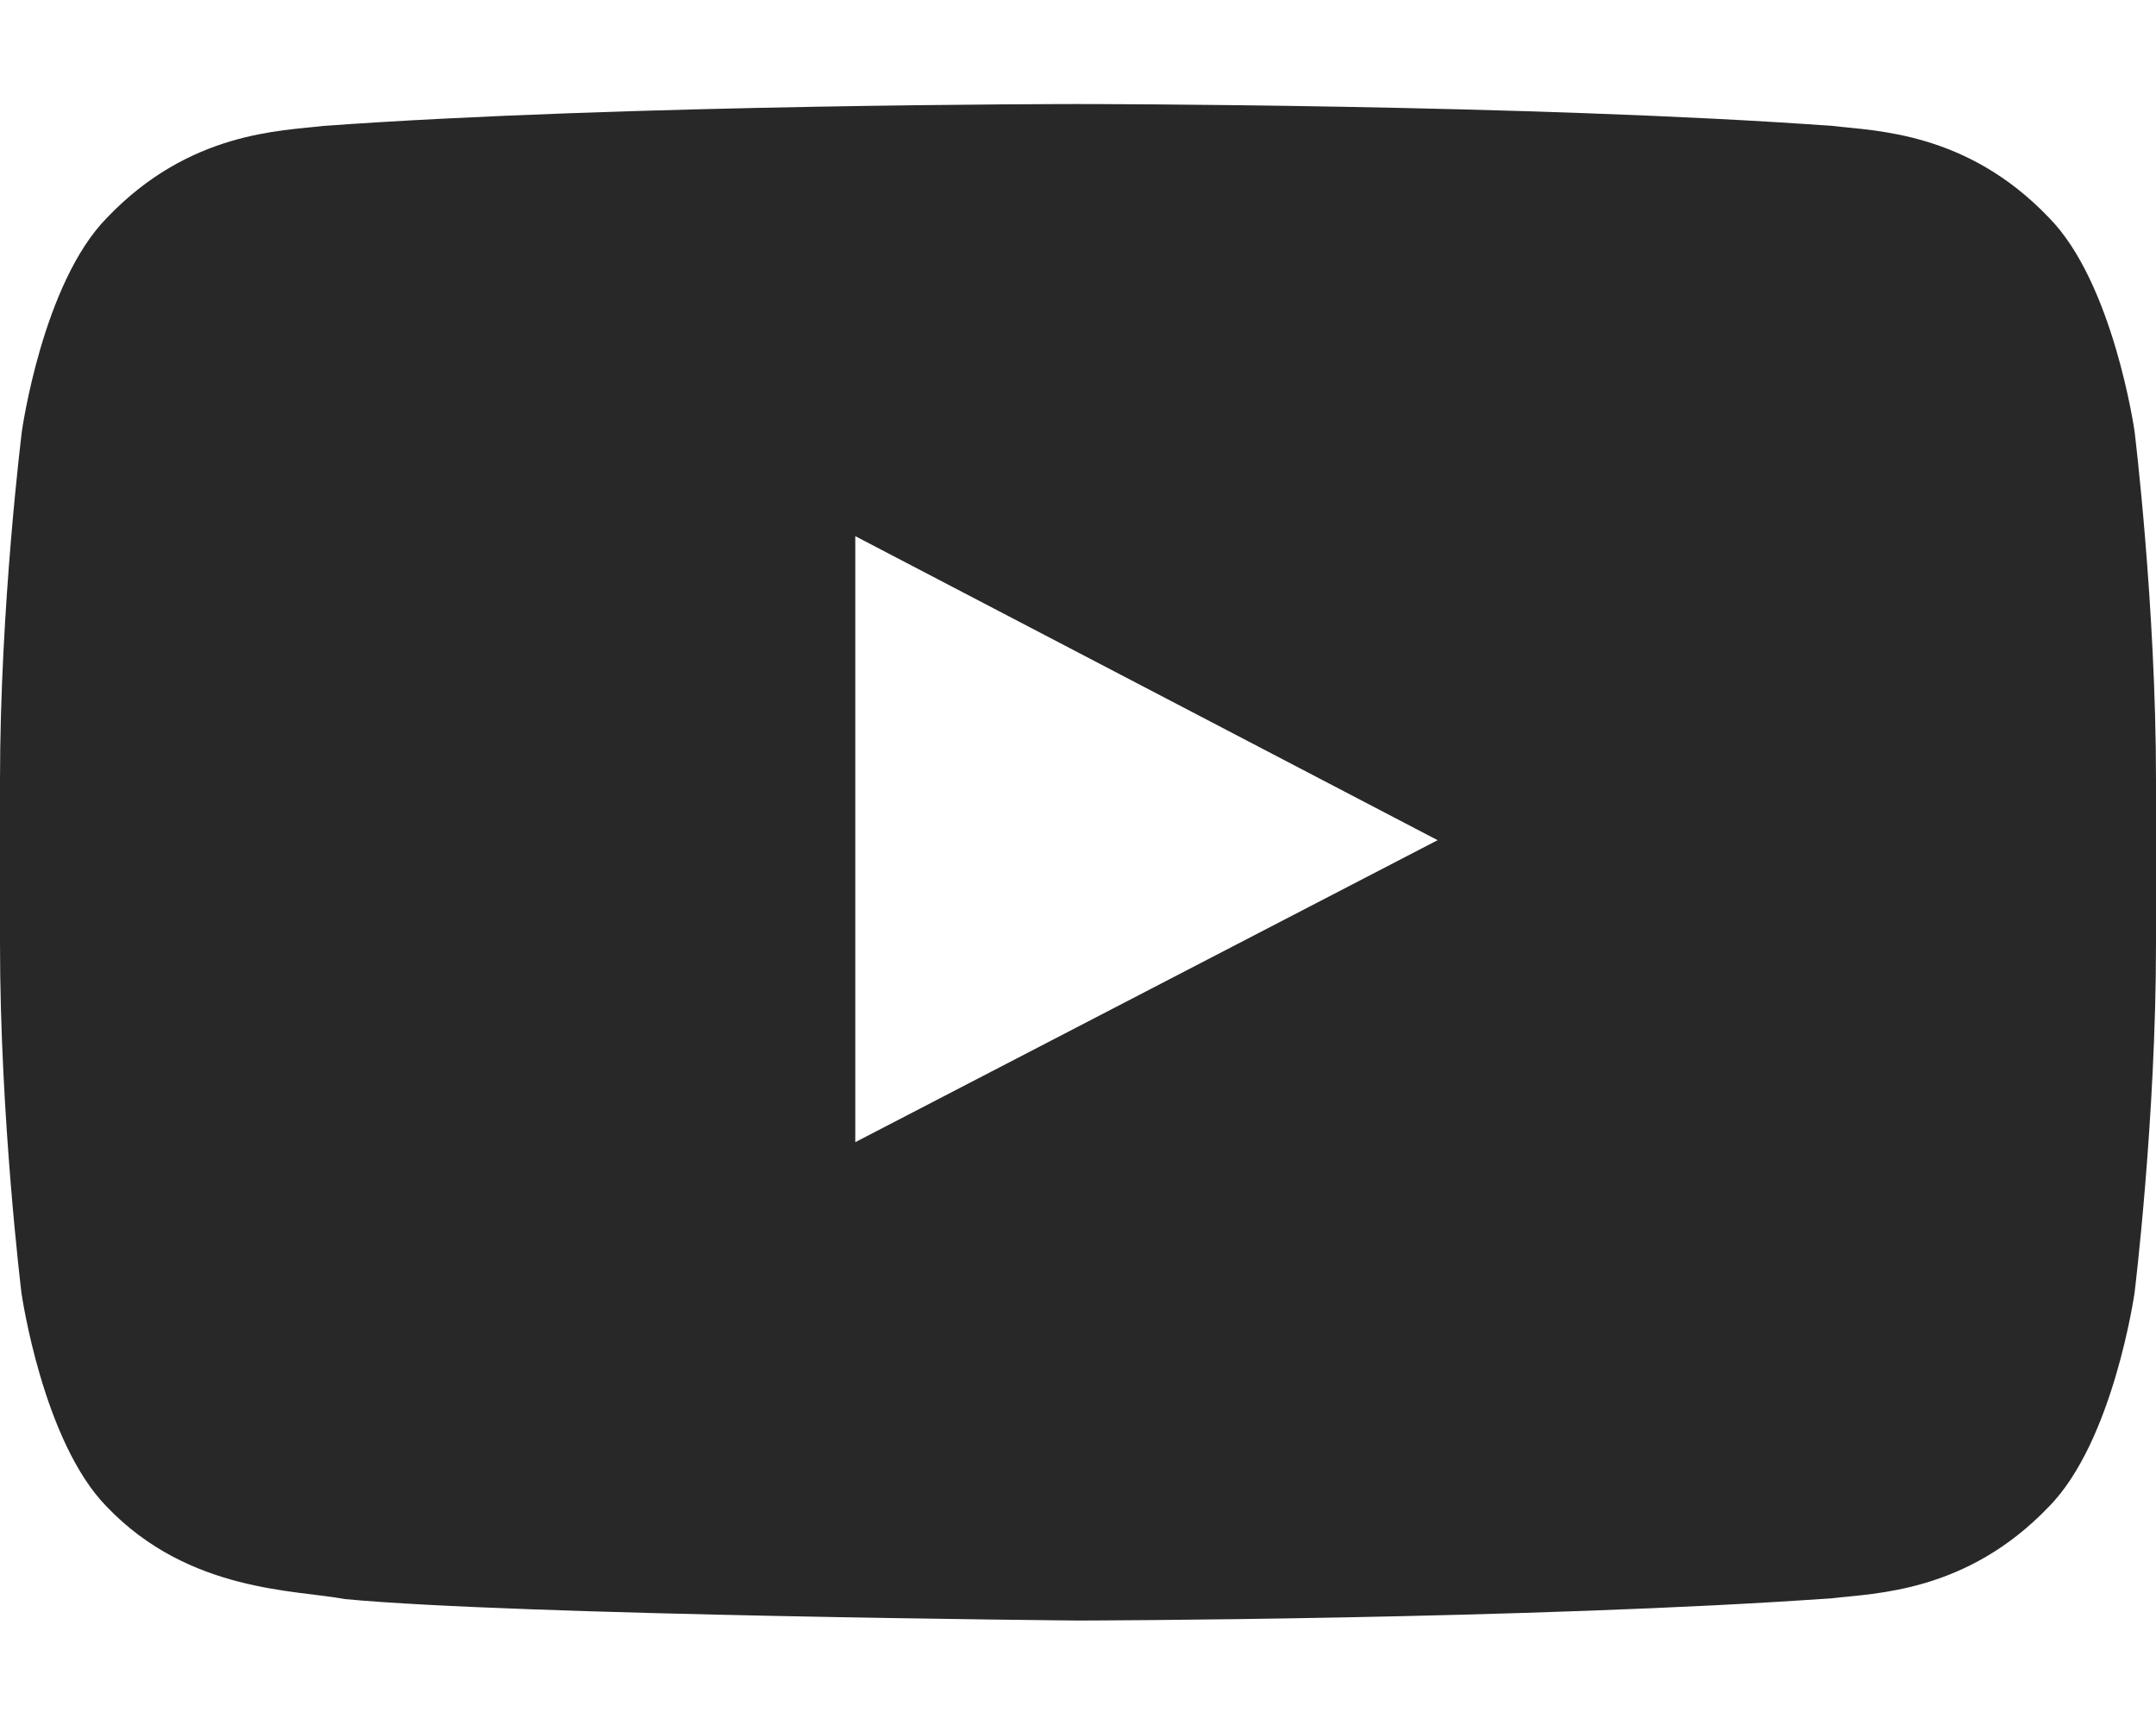
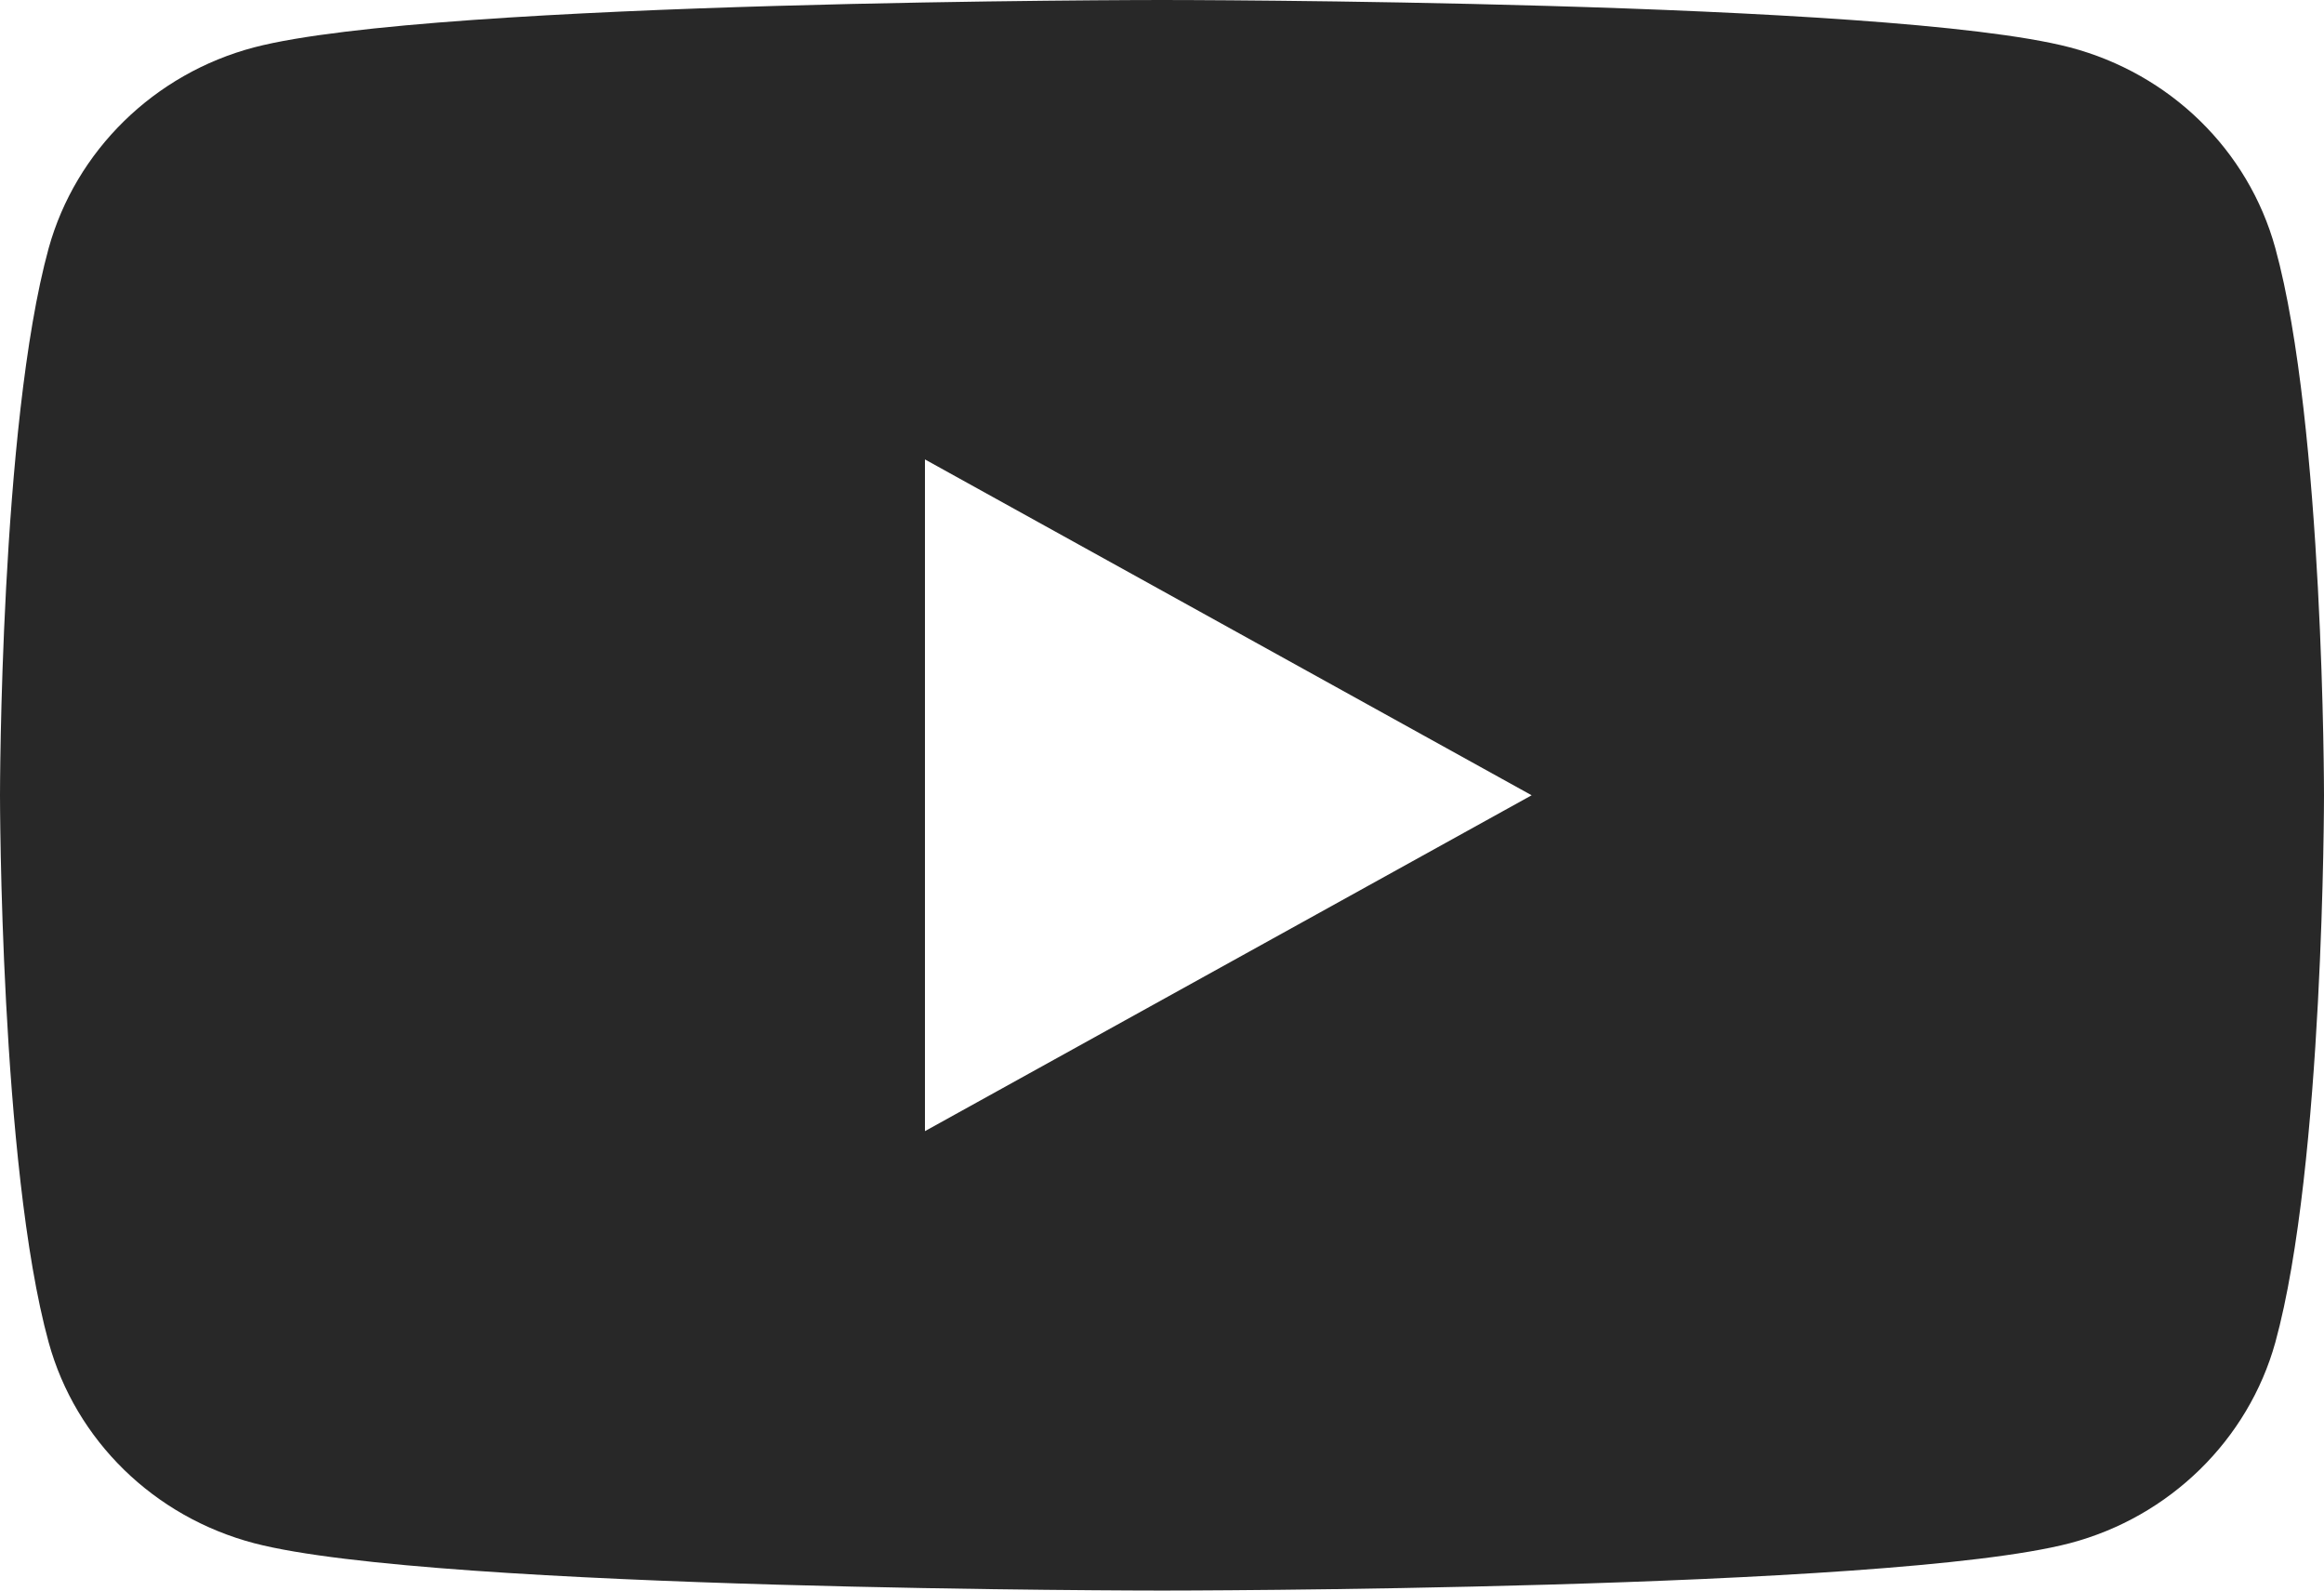
- <svg xmlns="http://www.w3.org/2000/svg" width="20" height="16" viewBox="0 0 20 16" fill="none">
-   <path d="M19.801 4C19.801 4 19.605 2.621 19.004 2.016C18.242 1.219 17.391 1.215 17 1.168C14.203 0.965 10.004 0.965 10.004 0.965H9.996C9.996 0.965 5.797 0.965 3 1.168C2.609 1.215 1.758 1.219 0.996 2.016C0.395 2.621 0.203 4 0.203 4C0.203 4 0 5.621 0 7.238V8.754C0 10.371 0.199 11.992 0.199 11.992C0.199 11.992 0.395 13.371 0.992 13.977C1.754 14.773 2.754 14.746 3.199 14.832C4.801 14.984 10 15.031 10 15.031C10 15.031 14.203 15.023 17 14.824C17.391 14.777 18.242 14.773 19.004 13.977C19.605 13.371 19.801 11.992 19.801 11.992C19.801 11.992 20 10.375 20 8.754V7.238C20 5.621 19.801 4 19.801 4ZM7.934 10.594V4.973L13.336 7.793L7.934 10.594Z" fill="#282828" />
+ <svg xmlns="http://www.w3.org/2000/svg" width="19" height="13" viewBox="0 0 19 13" fill="none">
+   <path d="M18.602 2.028C18.381 1.225 17.74 0.602 16.922 0.387C15.44 6.40734e-07 9.5 0 9.5 0C9.5 0 3.56 6.40734e-07 2.078 0.387C1.26 0.602 0.619 1.233 0.398 2.028C-4.39289e-08 3.476 0 6.5 0 6.5C0 6.5 -4.39289e-08 9.524 0.398 10.972C0.619 11.774 1.26 12.398 2.078 12.613C3.56 13 9.5 13 9.5 13C9.5 13 15.44 13 16.922 12.613C17.74 12.398 18.381 11.767 18.602 10.972C19 9.524 19 6.5 19 6.5C19 6.5 19 3.476 18.602 2.028ZM7.562 9.245V3.755L12.522 6.5L7.562 9.245Z" fill="#282828" />
</svg>
